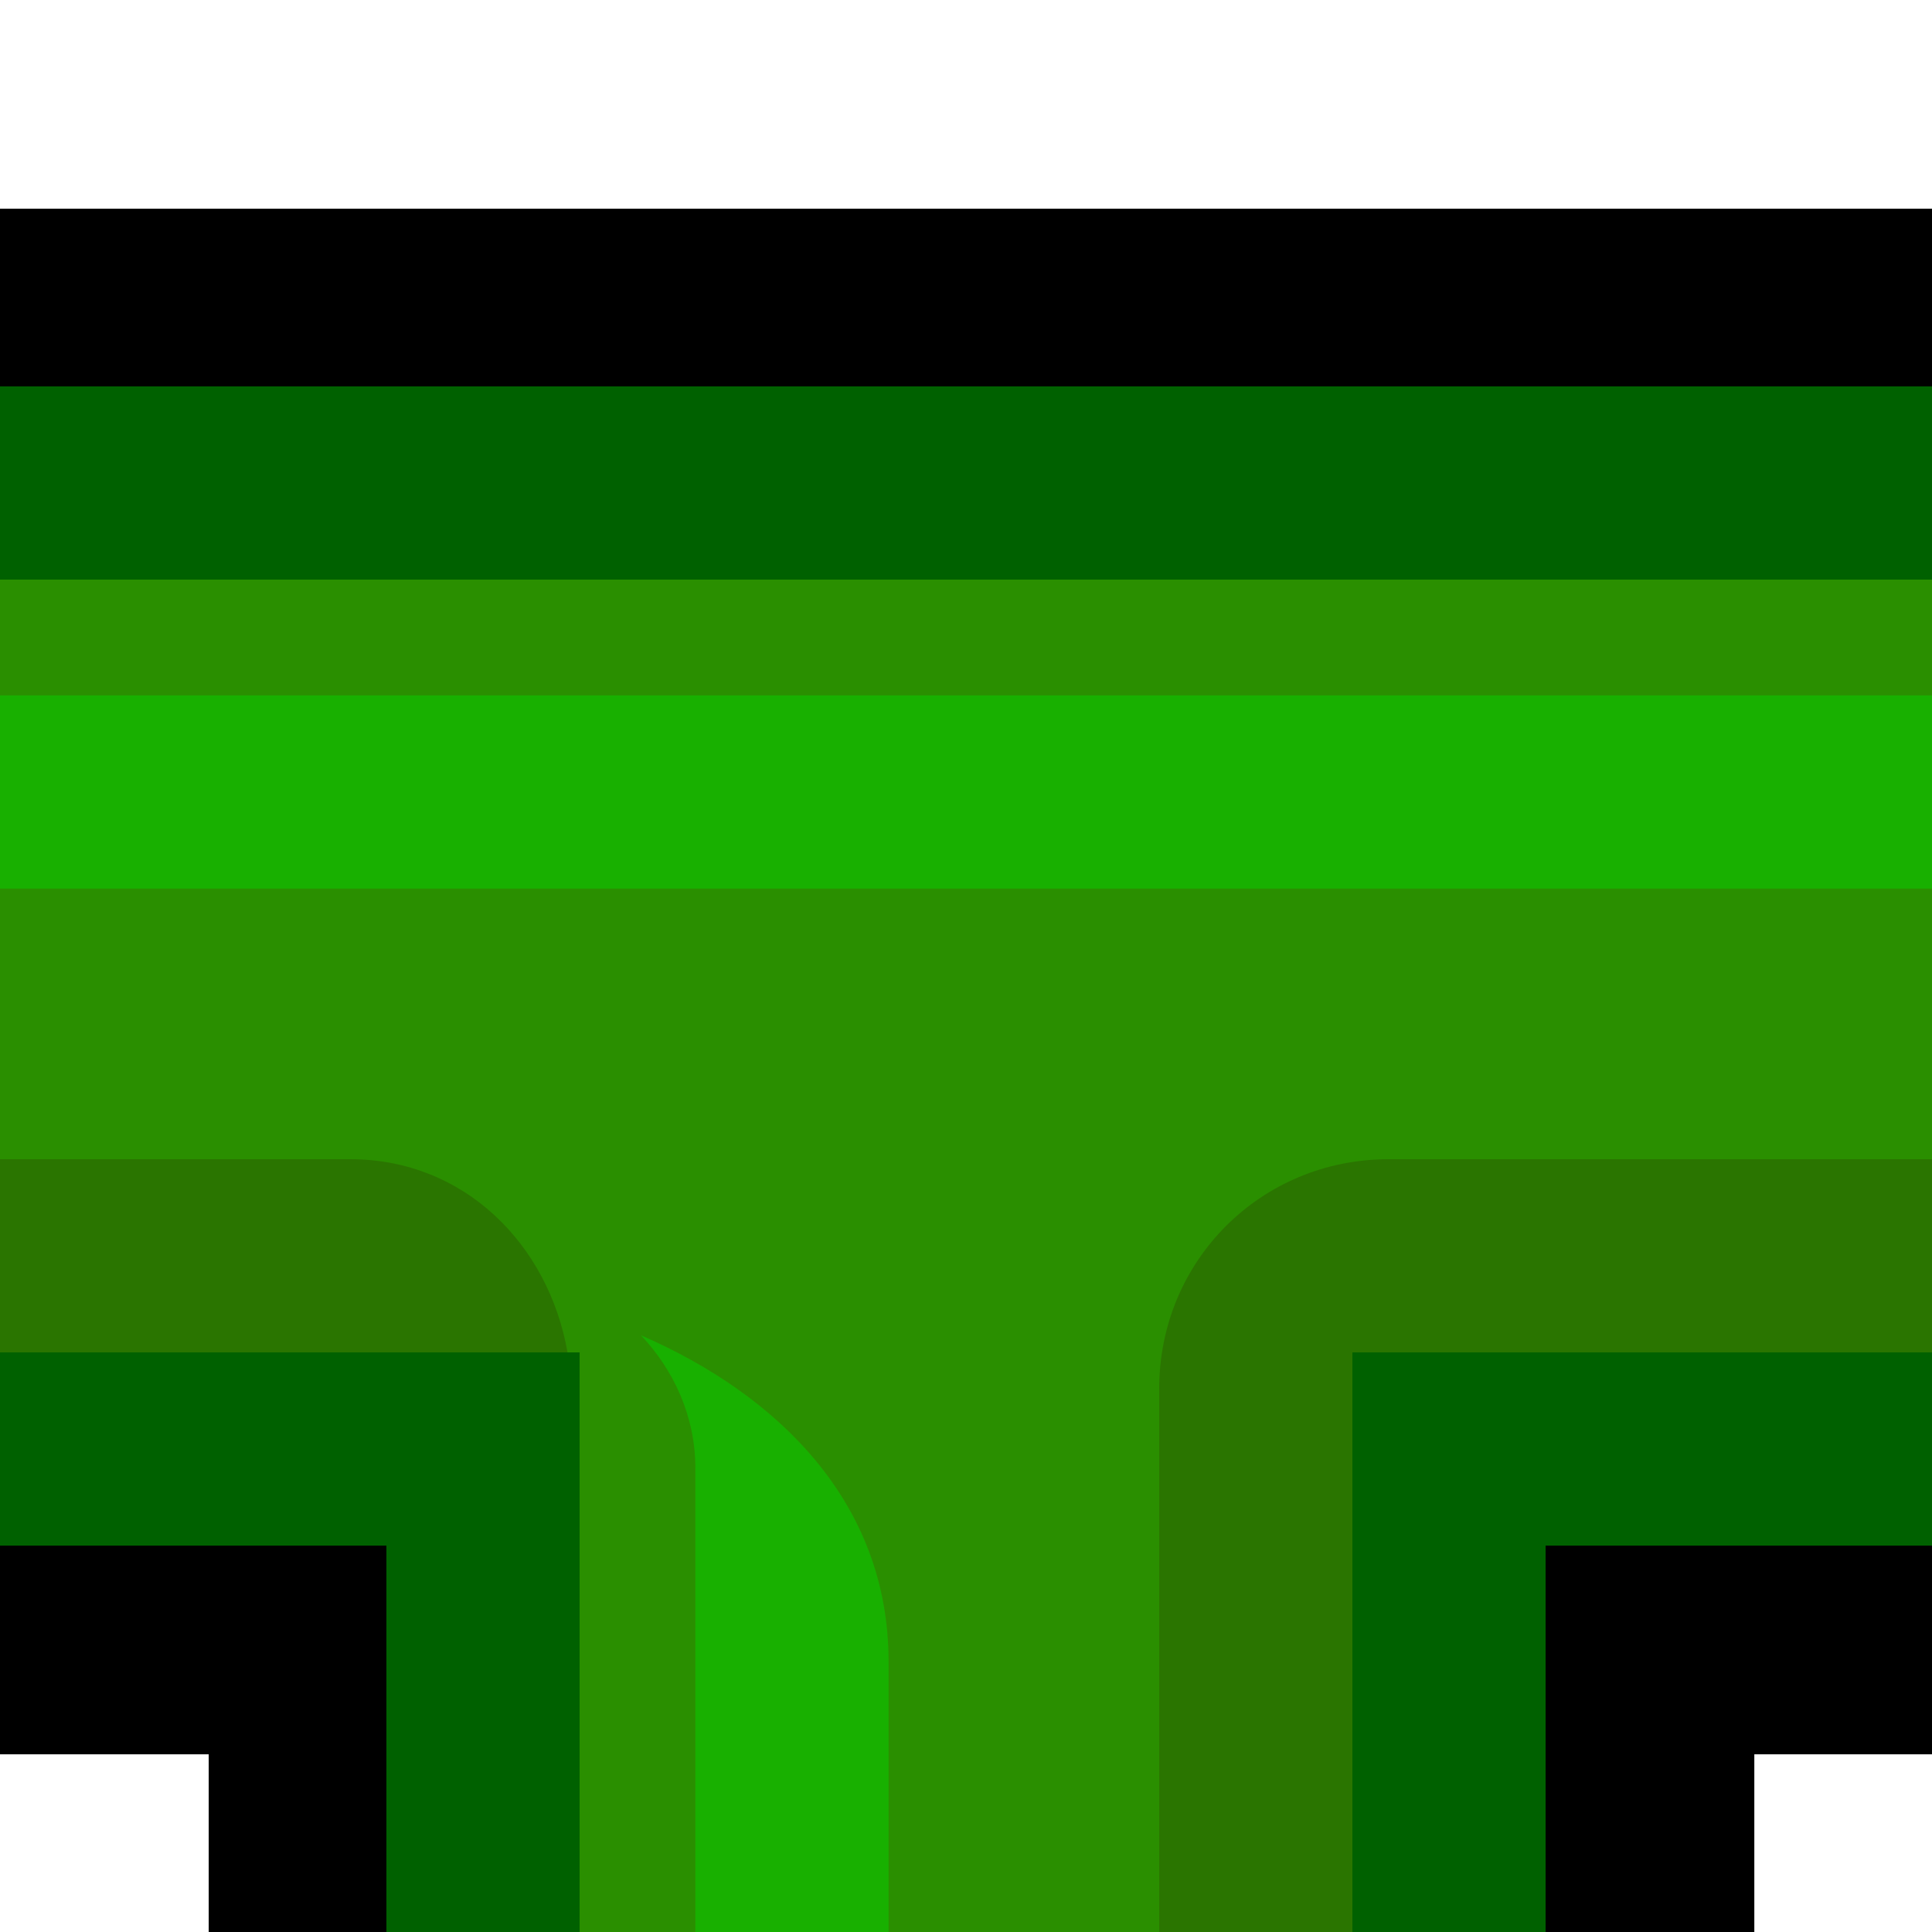
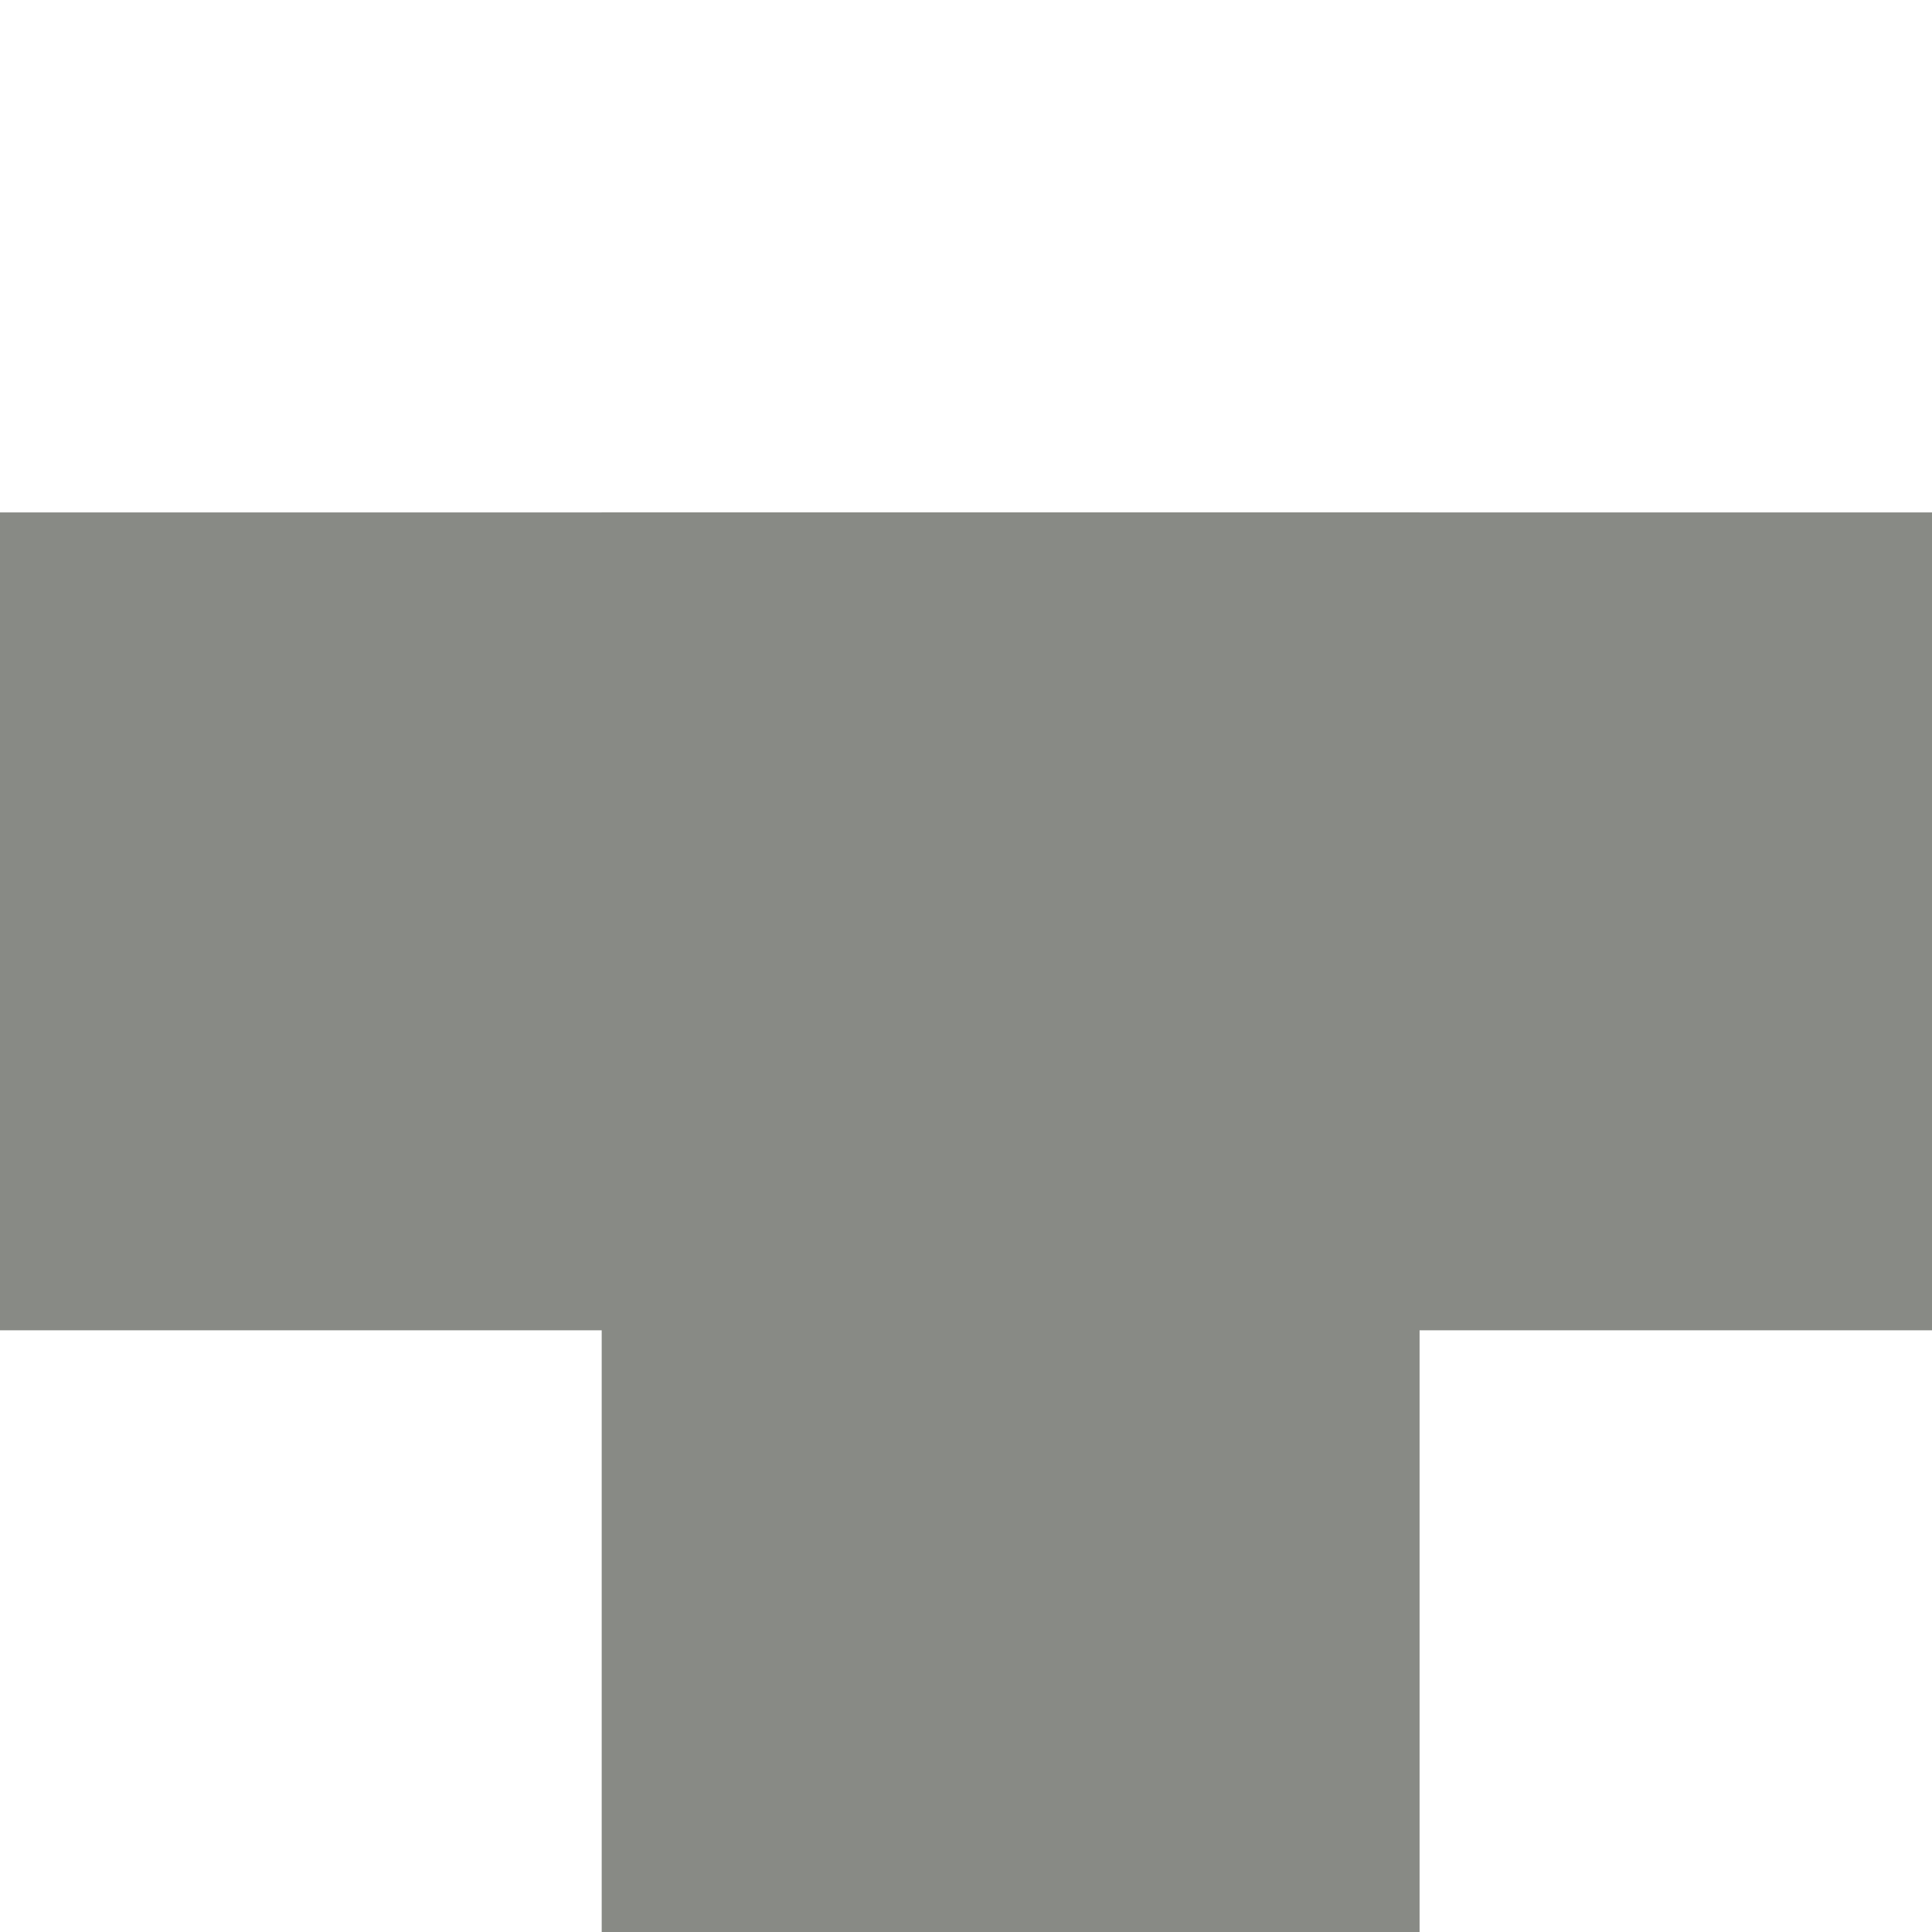
- <svg xmlns="http://www.w3.org/2000/svg" id="svg1" width="177.165px" height="177.165px">
+ <svg xmlns="http://www.w3.org/2000/svg" id="svg1" width="177.165px" height="177.165px" version="1.1">
  <defs id="defs3">
    <defs id="defs828">
      <defs id="defs829" />
      <defs id="defs837" />
    </defs>
  </defs>
-   <g id="g8273" transform="translate(-177.1653,531.4961)">
-     <g id="g8257">
-       <path style="fill:#000000;fill-opacity:1;stroke:none;stroke-width:6.25;stroke-linecap:round;stroke-linejoin:round;stroke-miterlimit:4;stroke-dasharray:none;stroke-opacity:1" d="M -87.16,-512.357 C -126.42,-512.357 -158.026,-480.751 -158.026,-441.491 C -158.026,-264.326 -158.026,-87.16 -158.026,90.005 C -158.026,129.265 -126.42,160.871 -87.16,160.871 C 90.005,160.871 267.171,160.871 444.336,160.871 C 483.596,160.871 515.202,129.265 515.202,90.005 C 515.202,-87.16 515.202,-264.326 515.202,-441.491 C 515.202,-480.751 483.596,-512.357 444.336,-512.357 C 267.171,-512.357 90.005,-512.357 -87.16,-512.357 z M -16.294,-370.625 C 54.572,-370.625 125.438,-370.625 196.304,-370.625 C 196.304,-299.759 196.304,-228.893 196.304,-158.026 C 125.438,-158.026 54.572,-158.026 -16.294,-158.026 C -16.294,-228.893 -16.294,-299.759 -16.294,-370.625 z M 338.037,-370.625 C 349.848,-370.625 361.659,-370.625 373.47,-370.625 C 373.47,-299.759 373.47,-228.893 373.47,-158.026 C 361.659,-158.026 349.848,-158.026 338.037,-158.026 C 338.037,-228.893 338.037,-299.759 338.037,-370.625 z M -16.294,-16.294 C 54.572,-16.294 125.438,-16.294 196.304,-16.294 C 196.304,-4.483 196.304,7.328 196.304,19.139 C 125.438,19.139 54.572,19.139 -16.294,19.139 C -16.294,7.328 -16.294,-4.483 -16.294,-16.294 z M 338.037,-16.294 C 349.848,-16.294 361.659,-16.294 373.47,-16.294 C 373.47,-4.483 373.47,7.328 373.47,19.139 C 361.659,19.139 349.848,19.139 338.037,19.139 C 338.037,7.328 338.037,-4.483 338.037,-16.294 z " id="rect2083" />
-       <path style="fill:#006100;fill-opacity:1;stroke:none;stroke-width:6.25;stroke-linecap:round;stroke-linejoin:round;stroke-miterlimit:4;stroke-dasharray:none;stroke-opacity:1" d="M -88.583,-496.063 C -118.028,-496.063 -141.732,-472.358 -141.732,-442.913 L -141.732,88.583 C -141.732,118.028 -118.028,141.732 -88.583,141.732 L 442.913,141.732 C 472.358,141.732 496.063,118.028 496.063,88.583 L 496.063,-442.913 C 496.063,-472.358 472.358,-496.063 442.913,-496.063 L -88.583,-496.063 z M -35.433,-389.764 L 212.598,-389.764 L 212.598,-141.732 L -35.433,-141.732 L -35.433,-389.764 z M 318.898,-389.764 L 389.764,-389.764 L 389.764,-141.732 L 318.898,-141.732 L 318.898,-389.764 z M -35.433,-35.433 L 212.598,-35.433 L 212.598,35.433 L -35.433,35.433 L -35.433,-35.433 z M 318.898,-35.433 L 389.764,-35.433 L 389.764,35.433 L 318.898,35.433 L 318.898,-35.433 z " id="rect2055" />
-       <path style="fill:#2a8f00;fill-opacity:1;stroke:none;stroke-width:6.25;stroke-linecap:round;stroke-linejoin:round;stroke-miterlimit:4;stroke-dasharray:none;stroke-opacity:1" d="M -88.583,-478.346 C -108.213,-478.346 -124.016,-462.543 -124.016,-442.913 L -124.016,88.583 C -124.016,108.213 -108.213,124.016 -88.583,124.016 L 442.913,124.016 C 462.543,124.016 478.346,108.213 478.346,88.583 L 478.346,-442.913 C 478.346,-462.543 462.543,-478.346 442.913,-478.346 L -88.583,-478.346 z M -53.15,-407.48 L 230.315,-407.48 L 230.315,-124.016 L -53.15,-124.016 L -53.15,-407.48 z M 301.181,-407.48 L 407.48,-407.48 L 407.48,-124.016 L 301.181,-124.016 L 301.181,-407.48 z M -53.15,-53.15 L 230.315,-53.15 L 230.315,53.15 L -53.15,53.15 L -53.15,-53.15 z M 301.181,-53.15 L 407.48,-53.15 L 407.48,53.15 L 301.181,53.15 L 301.181,-53.15 z " id="rect2069" />
-       <path style="fill:#18b000;fill-opacity:1;stroke:none;stroke-width:6.25;stroke-linecap:round;stroke-linejoin:round;stroke-miterlimit:4;stroke-dasharray:none;stroke-opacity:1" d="M -77.967,-467.731 C -97.57,-467.731 -113.4,-451.901 -113.4,-432.298 L -113.4,63.765 C -113.4,78.336 -103.227,88.225 -90.701,93.662 C -93.663,90.523 -95.683,86.159 -95.683,81.482 L -95.683,-432.298 C -95.683,-442.018 -87.687,-450.014 -77.967,-450.014 L 435.813,-450.014 C 440.49,-450.014 444.854,-447.994 447.993,-445.031 C 442.556,-457.558 432.667,-467.731 418.096,-467.731 L -77.967,-467.731 z " id="rect5074" />
-       <path style="fill:#18b000;fill-opacity:1;stroke:none;stroke-width:6.25;stroke-linecap:round;stroke-linejoin:round;stroke-miterlimit:4;stroke-dasharray:none;stroke-opacity:1" d="M 235.948,-409.045 C 238.949,-405.865 240.931,-401.602 240.931,-396.865 L 240.931,-131.117 C 240.931,-121.27 233.061,-113.4 223.214,-113.4 L -42.534,-113.4 C -47.272,-113.4 -51.534,-115.382 -54.714,-118.383 C -49.277,-105.856 -39.388,-95.683 -24.817,-95.683 L 223.214,-95.683 C 242.817,-95.683 258.647,-111.513 258.647,-131.117 L 258.647,-379.148 C 258.647,-393.719 248.475,-403.608 235.948,-409.045 z " id="rect5084" />
-       <path style="fill:#18b000;fill-opacity:1;stroke:none;stroke-width:6.25;stroke-linecap:round;stroke-linejoin:round;stroke-miterlimit:4;stroke-dasharray:none;stroke-opacity:1" d="M 413.113,-409.045 C 416.114,-405.865 418.096,-401.602 418.096,-396.865 L 418.096,-131.117 C 418.096,-121.27 410.226,-113.4 400.38,-113.4 L 311.797,-113.4 C 307.059,-113.4 302.796,-115.382 299.617,-118.383 C 305.049,-105.867 314.955,-95.683 329.513,-95.683 L 400.38,-95.683 C 419.965,-95.683 435.813,-111.531 435.813,-131.117 L 435.813,-379.148 C 435.813,-393.706 425.629,-403.613 413.113,-409.045 z " id="rect5815" />
-       <path style="fill:#18b000;fill-opacity:1;stroke:none;stroke-width:6.25;stroke-linecap:round;stroke-linejoin:round;stroke-miterlimit:4;stroke-dasharray:none;stroke-opacity:1" d="M 413.113,-54.714 C 416.114,-51.534 418.096,-47.272 418.096,-42.534 L 418.096,46.049 C 418.096,55.895 410.226,63.765 400.38,63.765 L 311.797,63.765 C 307.059,63.765 302.796,61.784 299.617,58.783 C 305.08,71.37 314.872,81.482 329.513,81.482 L 400.38,81.482 C 420.077,81.482 435.813,65.747 435.813,46.049 L 435.813,-24.817 C 435.813,-39.459 425.701,-49.251 413.113,-54.714 z " id="rect5817" />
-       <path style="fill:#18b000;fill-opacity:1;stroke:none;stroke-width:6.25;stroke-linecap:round;stroke-linejoin:round;stroke-miterlimit:4;stroke-dasharray:none;stroke-opacity:1" d="M 235.948,-54.714 C 238.949,-51.534 240.931,-47.272 240.931,-42.534 C 240.931,-13.006 240.931,16.521 240.931,46.049 C 240.931,55.895 233.061,63.765 223.214,63.765 C 134.631,63.765 46.049,63.765 -42.534,63.765 C -47.272,63.765 -51.534,61.784 -54.714,58.783 C -49.251,71.37 -39.459,81.482 -24.817,81.482 C 57.86,81.482 140.537,81.482 223.214,81.482 C 242.912,81.482 258.647,65.747 258.647,46.049 C 258.647,22.427 258.647,-1.195 258.647,-24.817 C 258.647,-39.459 248.535,-49.251 235.948,-54.714 z " id="rect5819" />
-       <path style="fill:#2a7500;fill-opacity:1;stroke:none;stroke-width:6.25;stroke-linecap:round;stroke-linejoin:round;stroke-miterlimit:4;stroke-dasharray:none;stroke-opacity:1" d="M 439.592,-478.346 C 451.31,-478.346 460.63,-469.026 460.63,-457.308 C 460.63,-276.452 460.63,-95.595 460.63,85.261 C 460.63,96.979 451.31,106.299 439.592,106.299 C 258.735,106.299 77.879,106.299 -102.977,106.299 C -114.696,106.299 -124.016,96.979 -124.016,85.261 C -124.016,86.368 -124.016,87.475 -124.016,88.583 C -124.016,108.213 -108.213,124.016 -88.583,124.016 C 88.583,124.016 265.748,124.016 442.913,124.016 C 462.543,124.016 478.346,108.213 478.346,88.583 C 478.346,-88.583 478.346,-265.748 478.346,-442.913 C 478.346,-462.543 462.543,-478.346 442.913,-478.346 C 441.806,-478.346 440.699,-478.346 439.592,-478.346 z " id="path6556" />
-       <path style="fill:#2a7500;fill-opacity:1;stroke:none;stroke-width:6.25;stroke-linecap:round;stroke-linejoin:round;stroke-miterlimit:4;stroke-dasharray:none;stroke-opacity:1" d="M -49.828,-70.866 C -61.546,-70.866 -70.866,-61.546 -70.866,-49.828 L -70.866,32.111 C -70.866,42.561 -63.084,50.296 -53.15,52.042 L -53.15,-53.15 L 229.208,-53.15 C 227.461,-63.084 219.726,-70.866 209.277,-70.866 L -49.828,-70.866 z " id="rect7287" />
-       <path style="fill:#2a7500;fill-opacity:1;stroke:none;stroke-width:6.25;stroke-linecap:round;stroke-linejoin:round;stroke-miterlimit:4;stroke-dasharray:none;stroke-opacity:1" d="M -49.828,-425.197 C -61.546,-425.197 -70.866,-415.877 -70.866,-404.158 L -70.866,-145.054 C -70.866,-134.604 -63.084,-126.869 -53.15,-125.123 L -53.15,-407.48 L 229.208,-407.48 C 227.461,-417.414 219.726,-425.197 209.277,-425.197 L -49.828,-425.197 z " id="rect7289" />
-       <path style="fill:#2a7500;fill-opacity:1;stroke:none;stroke-width:6.25;stroke-linecap:round;stroke-linejoin:round;stroke-miterlimit:4;stroke-dasharray:none;stroke-opacity:1" d="M 304.503,-425.197 C 292.785,-425.197 283.465,-415.877 283.465,-404.158 L 283.465,-145.054 C 283.465,-134.604 291.247,-126.869 301.181,-125.123 L 301.181,-407.48 L 406.373,-407.48 C 404.627,-417.414 396.892,-425.197 386.442,-425.197 L 304.503,-425.197 z " id="rect7291" />
-       <path style="fill:#2a7500;fill-opacity:1;stroke:none;stroke-width:6.25;stroke-linecap:round;stroke-linejoin:round;stroke-miterlimit:4;stroke-dasharray:none;stroke-opacity:1" d="M 304.503,-70.866 C 292.785,-70.866 283.465,-61.546 283.465,-49.828 L 283.465,32.111 C 283.465,42.561 291.247,50.296 301.181,52.042 L 301.181,-53.15 L 406.373,-53.15 C 404.627,-63.084 396.892,-70.866 386.442,-70.866 L 304.503,-70.866 z " id="rect7293" />
-     </g>
-   </g>
+   <rect transform="scale(-1,-1)" y="-236.864" x="-120.051" height="179.75" width="54.75" id="rect6023-2" style="color:#000000;clip-rule:nonzero;display:inline;overflow:visible;visibility:visible;opacity:1;isolation:auto;mix-blend-mode:normal;color-interpolation:sRGB;color-interpolation-filters:linearRGB;solid-color:#000000;solid-opacity:1;fill:#888a85;fill-opacity:1;fill-rule:nonzero;stroke:#888a85;stroke-width:20.25;stroke-linecap:round;stroke-linejoin:miter;stroke-miterlimit:4;stroke-dasharray:none;stroke-dashoffset:0;stroke-opacity:1;marker:none;color-rendering:auto;image-rendering:auto;shape-rendering:auto;text-rendering:auto;enable-background:accumulate" />
+   <rect transform="matrix(0,-1,1,0,0,0)" style="color:#000000;clip-rule:nonzero;display:inline;overflow:visible;visibility:visible;opacity:1;isolation:auto;mix-blend-mode:normal;color-interpolation:sRGB;color-interpolation-filters:linearRGB;solid-color:#000000;solid-opacity:1;fill:#888a85;fill-opacity:1;fill-rule:nonzero;stroke:#888a85;stroke-width:20.25;stroke-linecap:round;stroke-linejoin:miter;stroke-miterlimit:4;stroke-dasharray:none;stroke-dashoffset:0;stroke-opacity:1;marker:none;color-rendering:auto;image-rendering:auto;shape-rendering:auto;text-rendering:auto;enable-background:accumulate" id="rect7217" width="54.75" height="179.75" x="-111.864" y="0.125" />
</svg>
